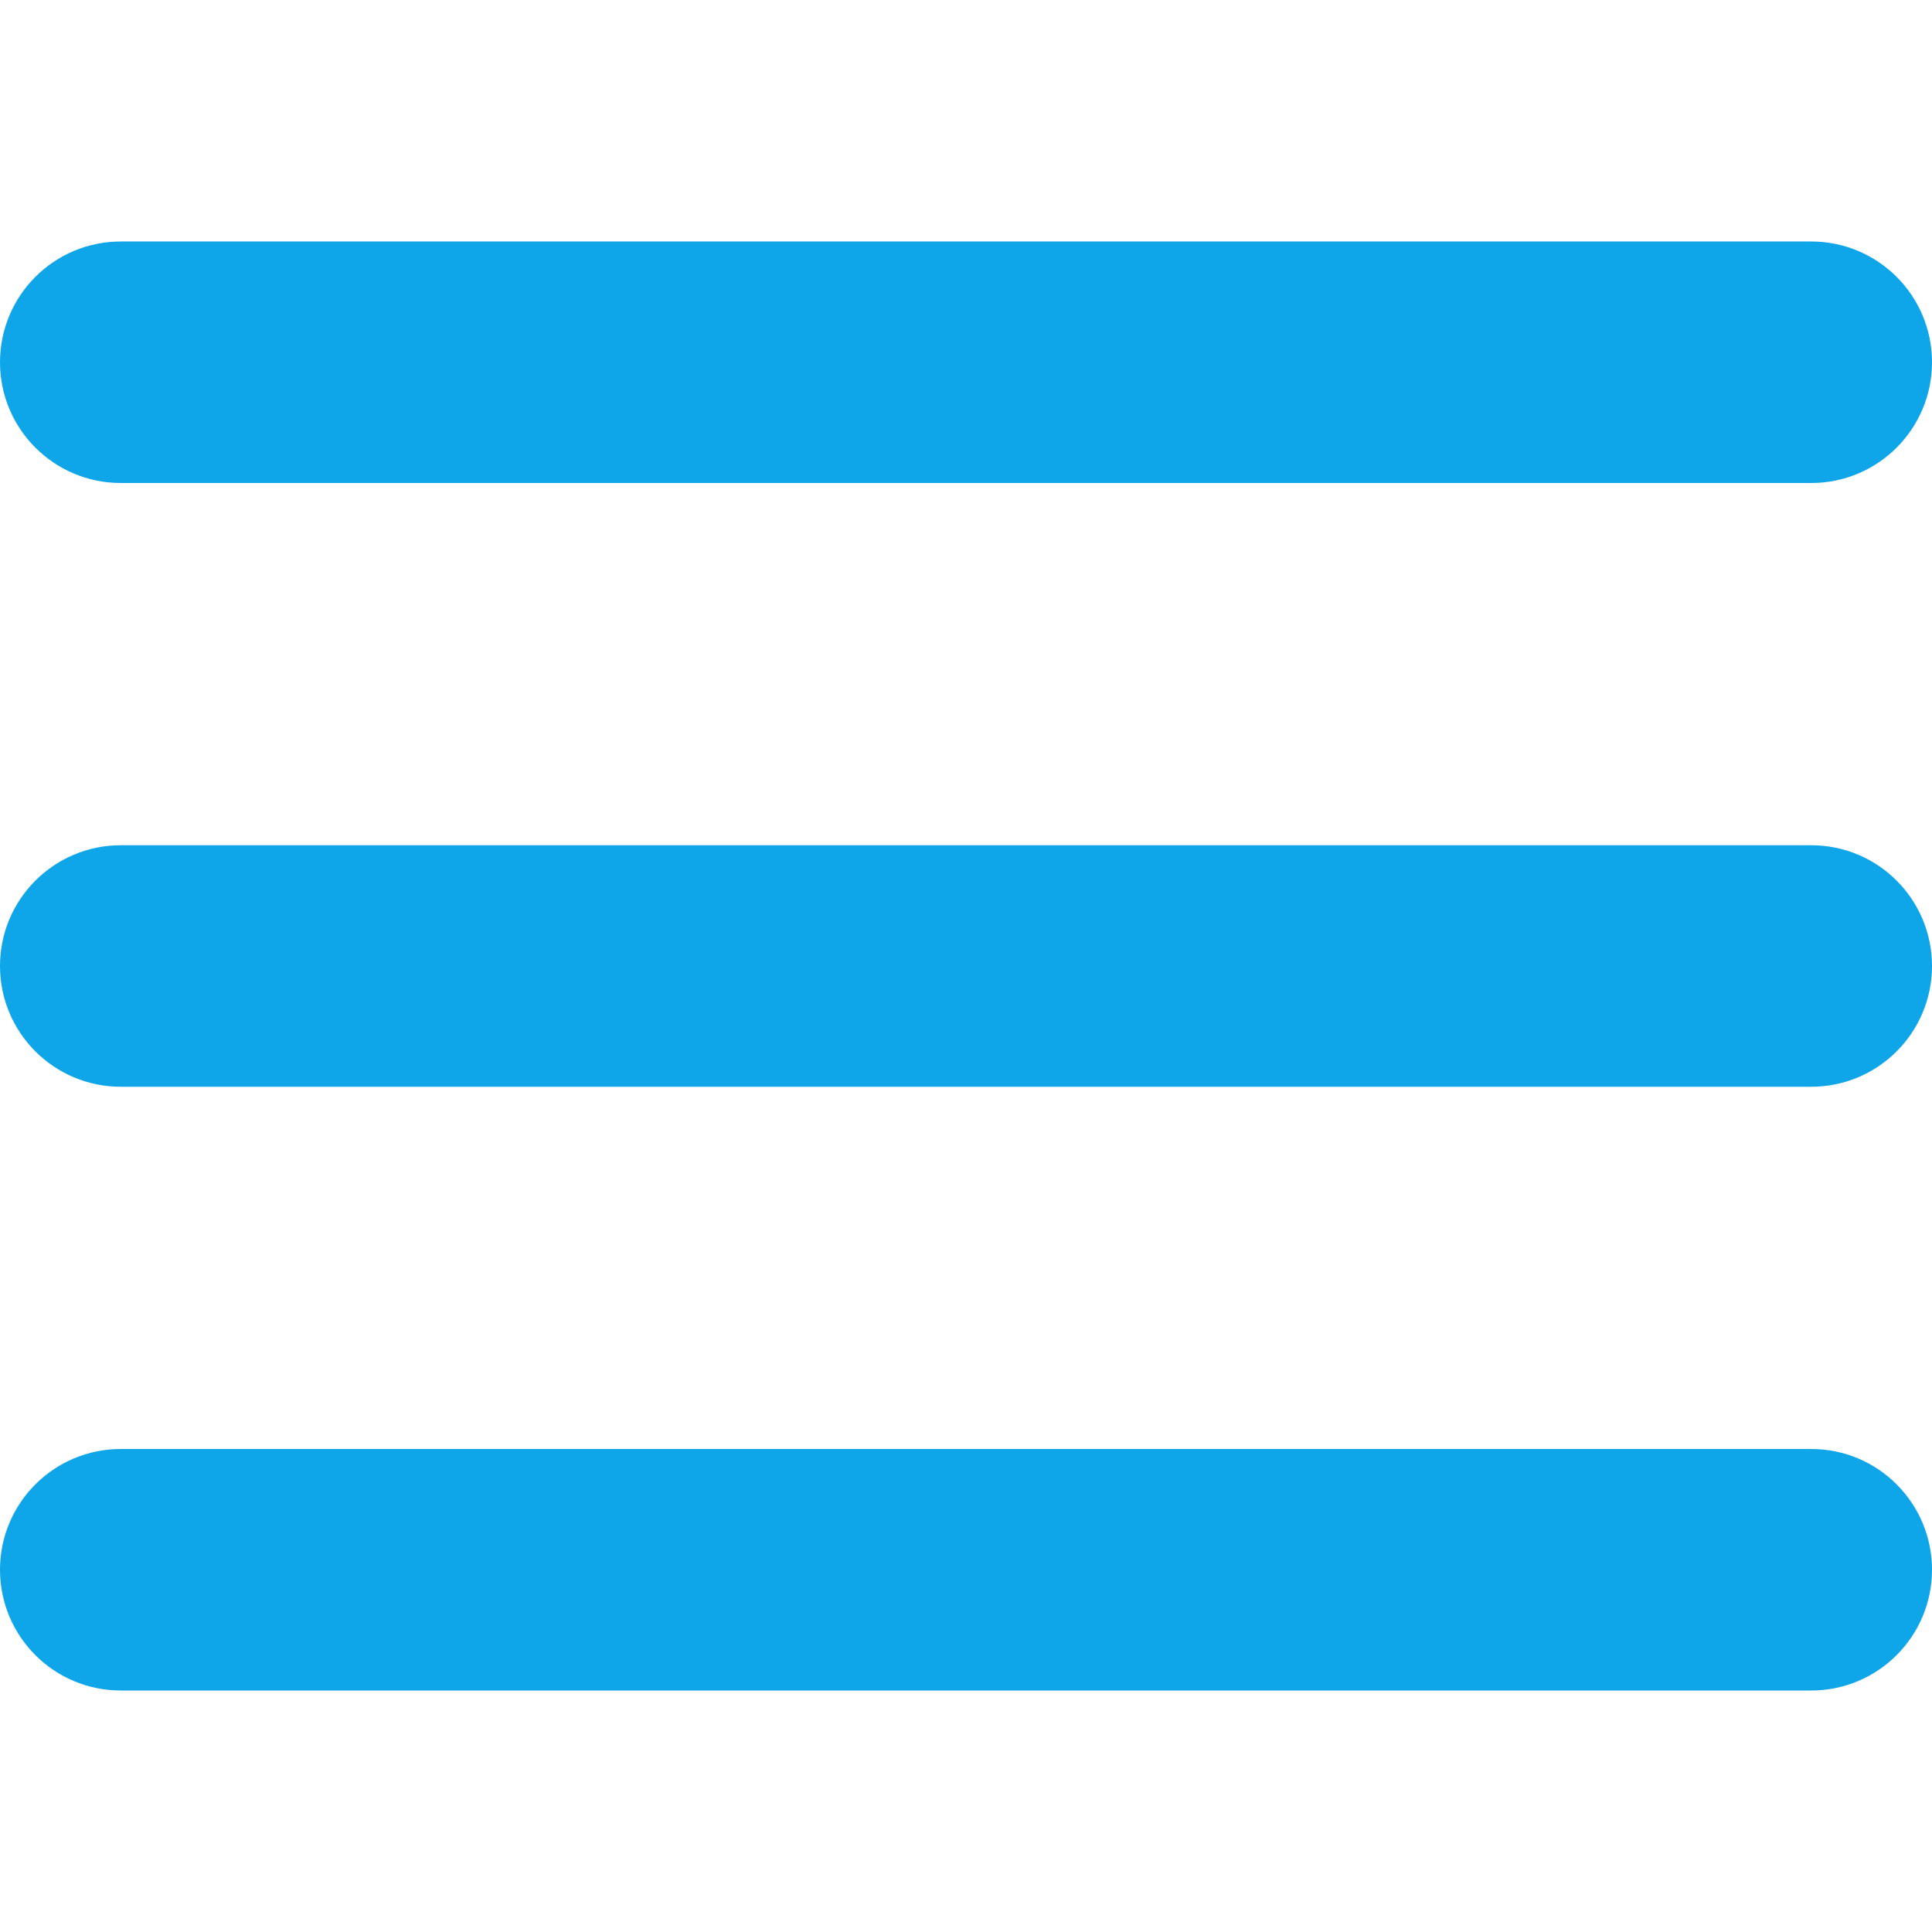
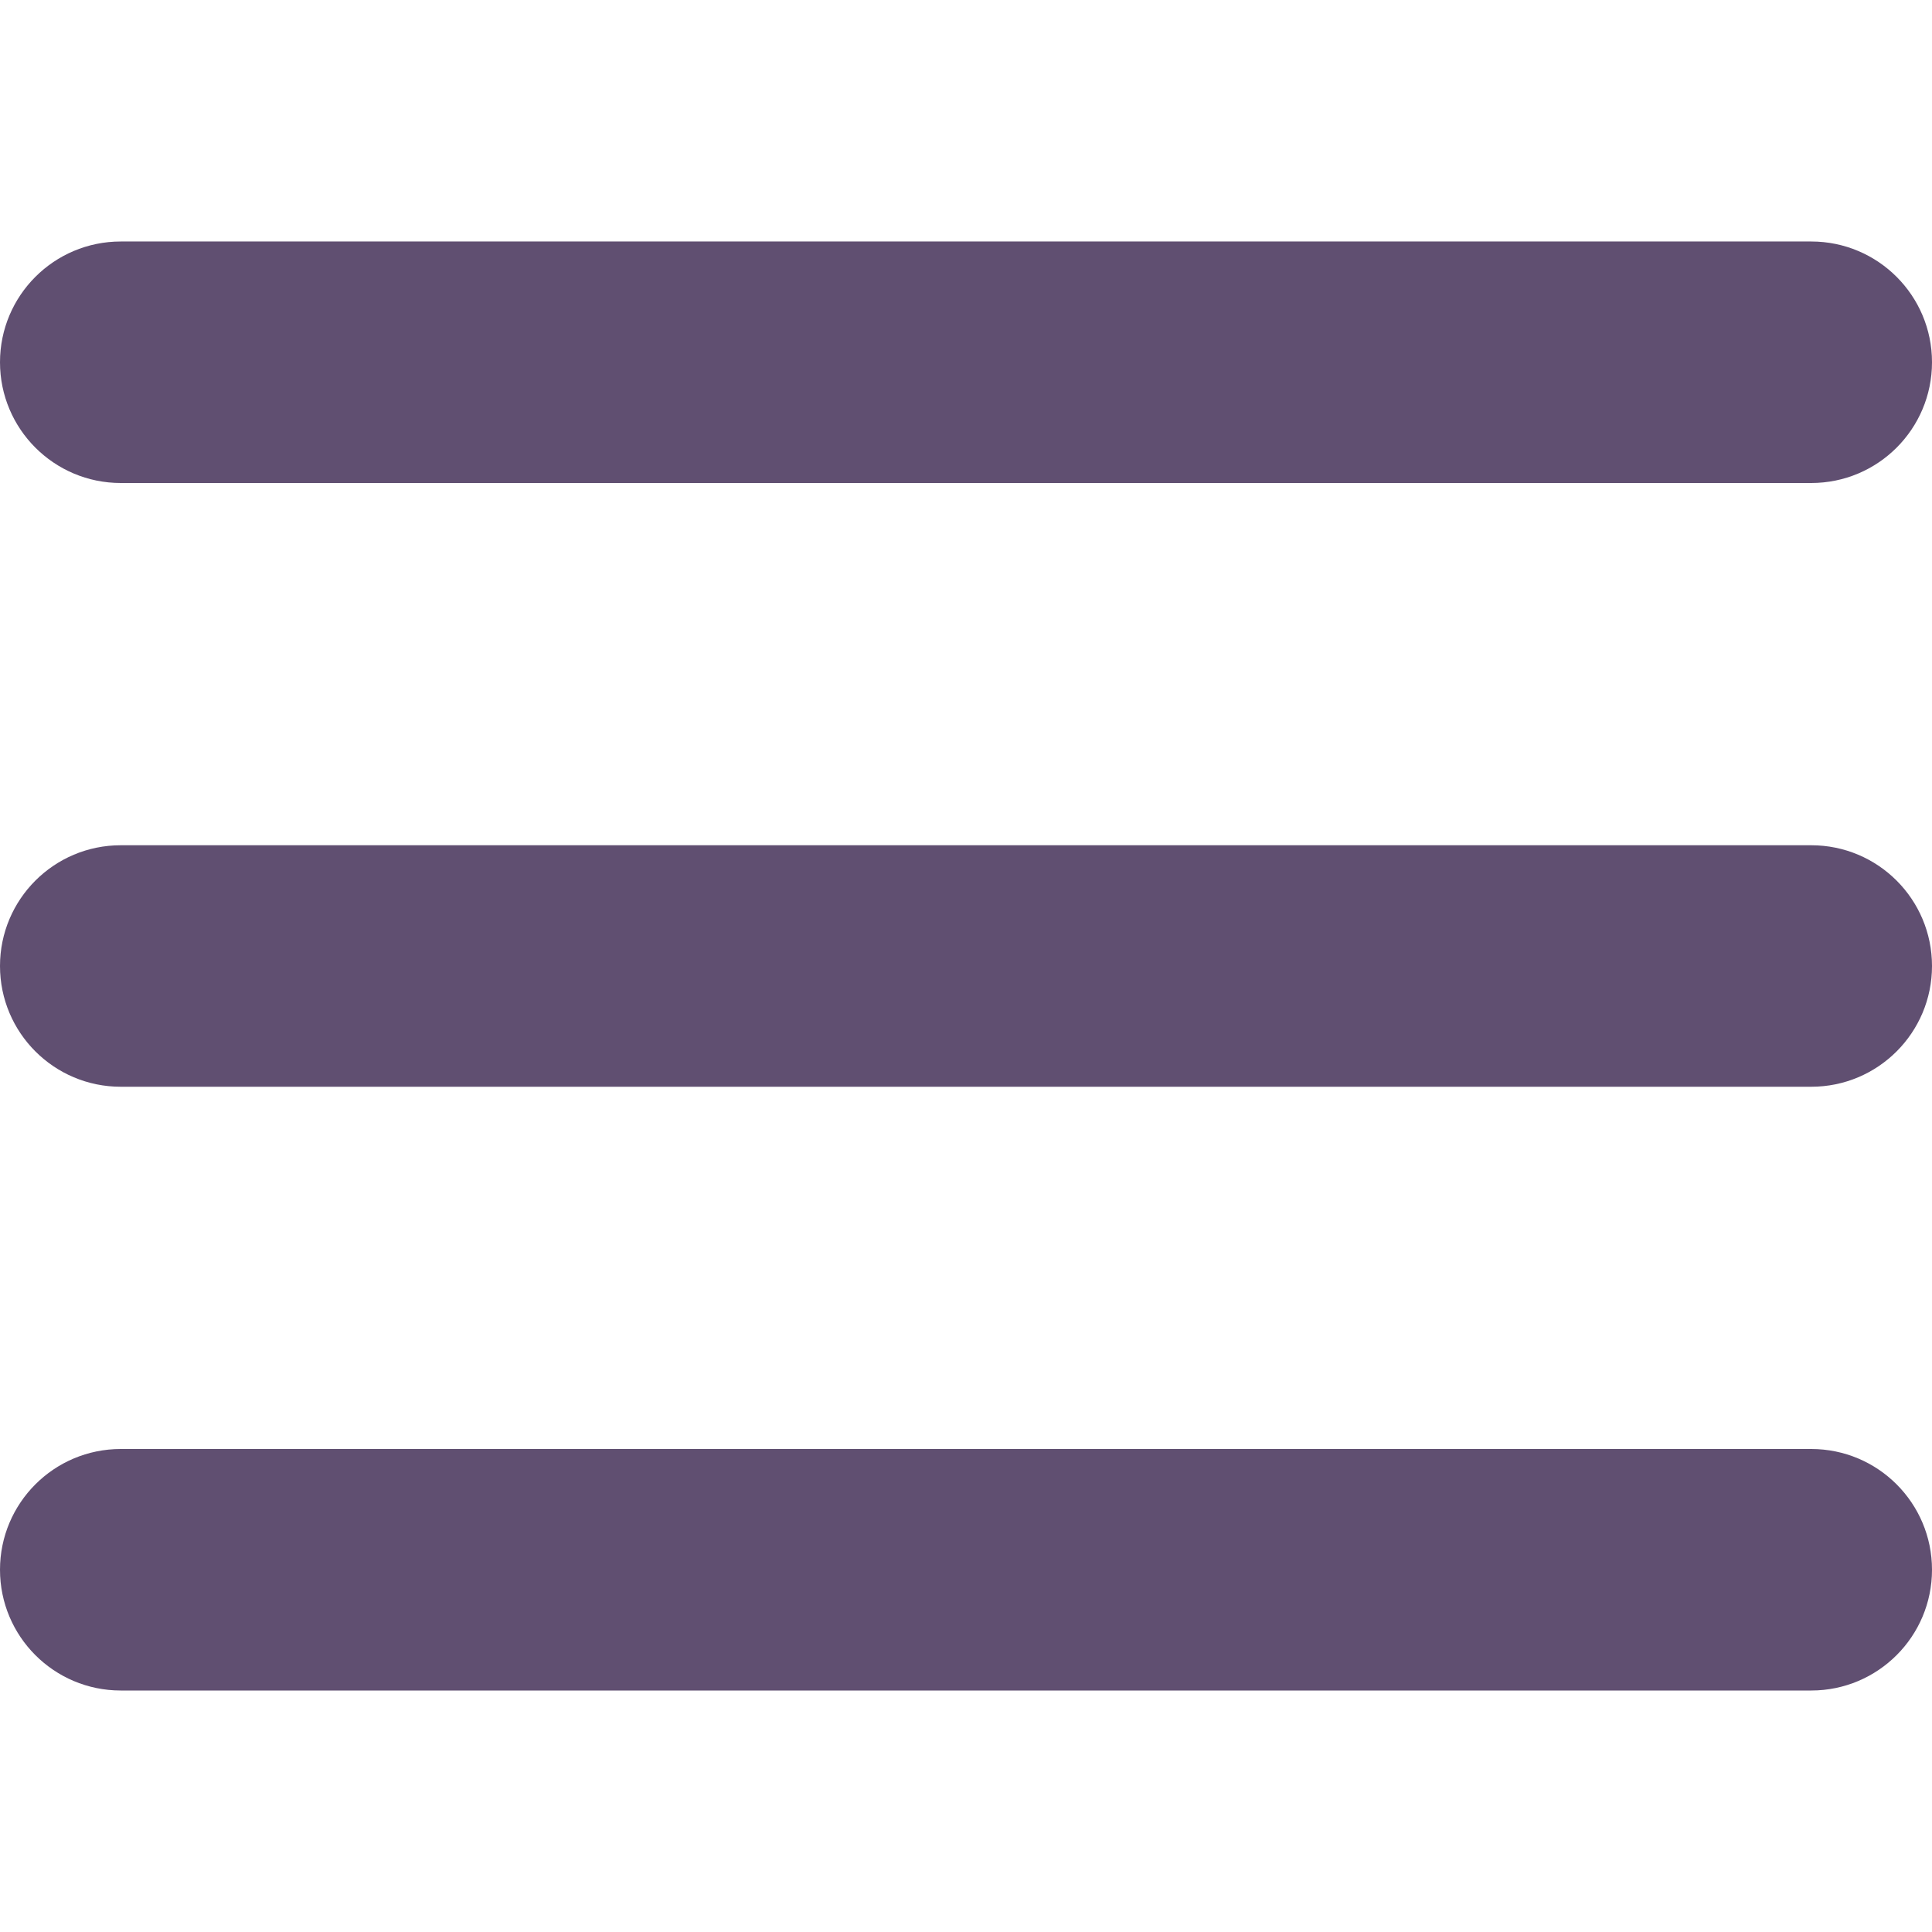
<svg xmlns="http://www.w3.org/2000/svg" version="1.1" width="30" x="0" y="0" viewBox="0 0 464.205 464.205" style="enable-background:new 0 0 512 512" xml:space="preserve" class="">
  <g>
    <g>
      <g id="grip-solid-horizontal_1_">
-         <path d="m435.192 406.18h-406.179c-16.024 0-29.013-12.99-29.013-29.013s12.989-29.013 29.013-29.013h406.18c16.023 0 29.013 12.99 29.013 29.013-.001 16.023-12.99 29.013-29.014 29.013z" fill="#0ea5e9" data-original="#000000" class="" />
-         <path d="m435.192 261.115h-406.179c-16.024 0-29.013-12.989-29.013-29.012s12.989-29.013 29.013-29.013h406.18c16.023 0 29.013 12.989 29.013 29.013s-12.99 29.012-29.014 29.012z" fill="#0ea5e9" data-original="#000000" class="" />
-         <path d="m435.192 116.051h-406.179c-16.024 0-29.013-12.989-29.013-29.013s12.989-29.013 29.013-29.013h406.18c16.023 0 29.013 12.989 29.013 29.013s-12.99 29.013-29.014 29.013z" fill="#0ea5e9" data-original="#000000" class="" />
+         <path d="m435.192 406.18h-406.179c-16.024 0-29.013-12.99-29.013-29.013s12.989-29.013 29.013-29.013h406.18c16.023 0 29.013 12.99 29.013 29.013-.001 16.023-12.99 29.013-29.014 29.013z" fill="#604f71" data-original="#000000" class="" />
+         <path d="m435.192 261.115h-406.179c-16.024 0-29.013-12.989-29.013-29.012s12.989-29.013 29.013-29.013h406.18c16.023 0 29.013 12.989 29.013 29.013s-12.99 29.012-29.014 29.012z" fill="#604f71" data-original="#000000" class="" />
+         <path d="m435.192 116.051h-406.179c-16.024 0-29.013-12.989-29.013-29.013s12.989-29.013 29.013-29.013h406.18c16.023 0 29.013 12.989 29.013 29.013s-12.99 29.013-29.014 29.013z" fill="#604f71" data-original="#000000" class="" />
      </g>
    </g>
  </g>
</svg>
